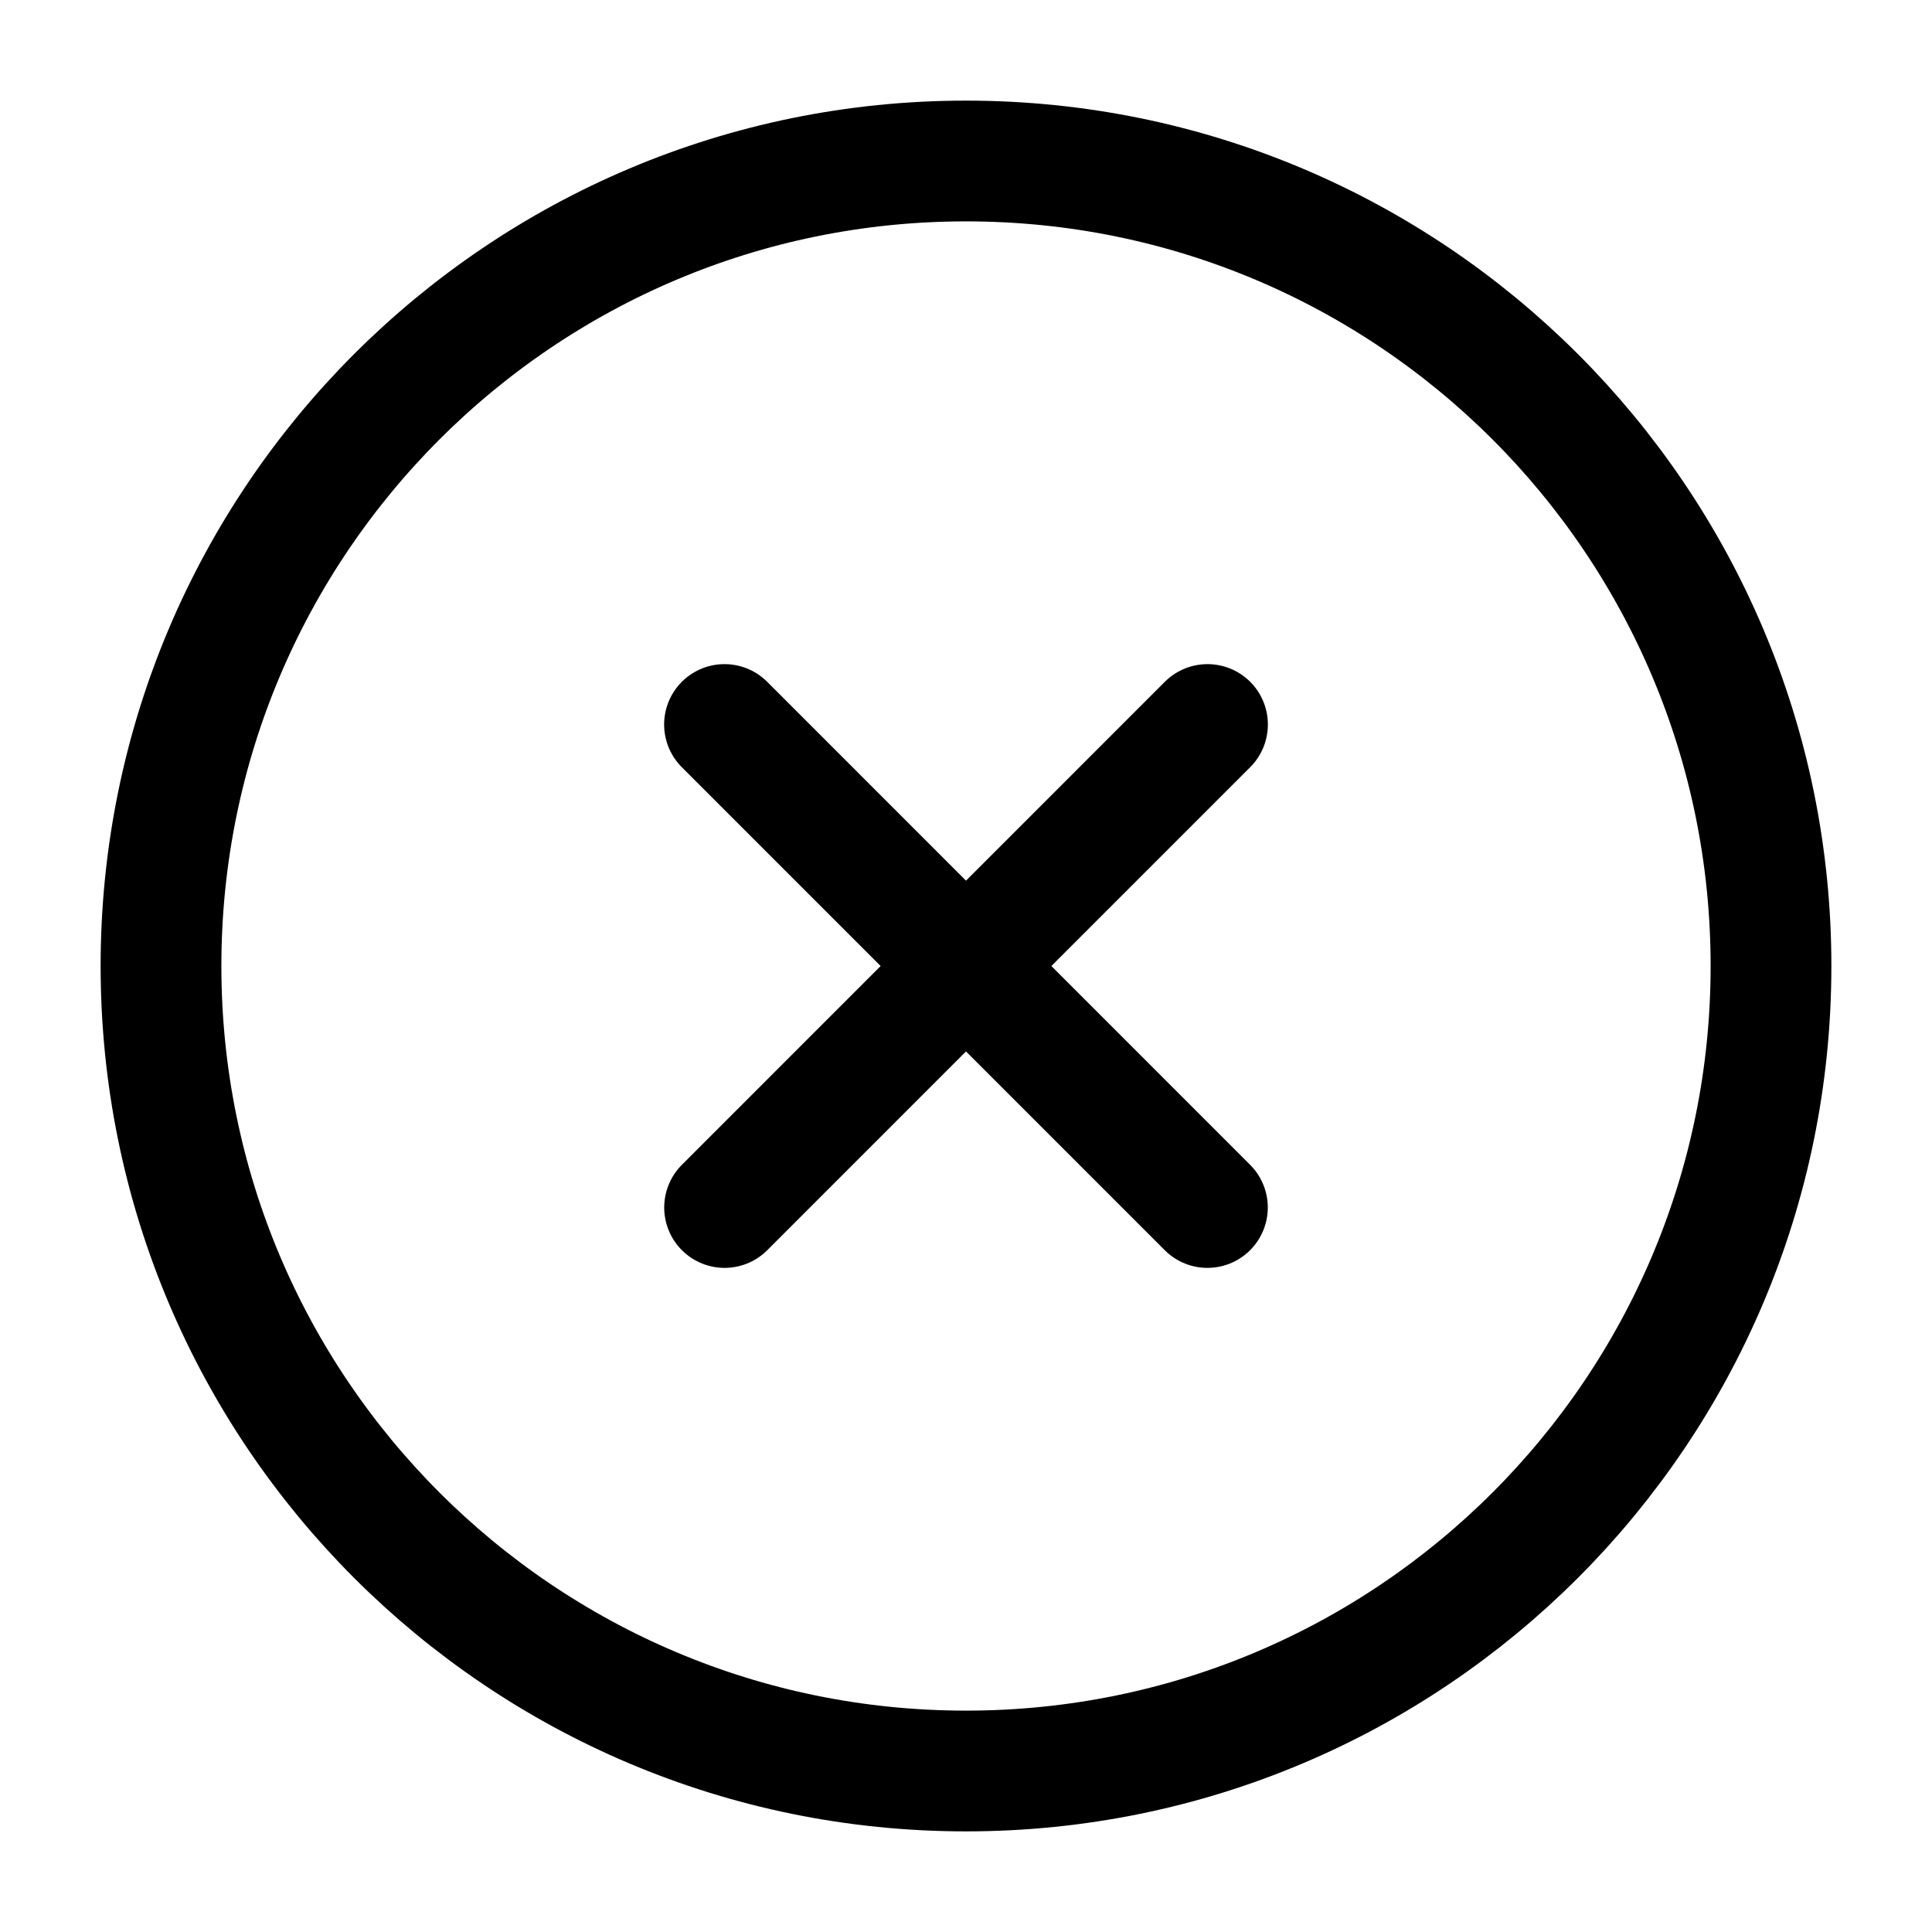
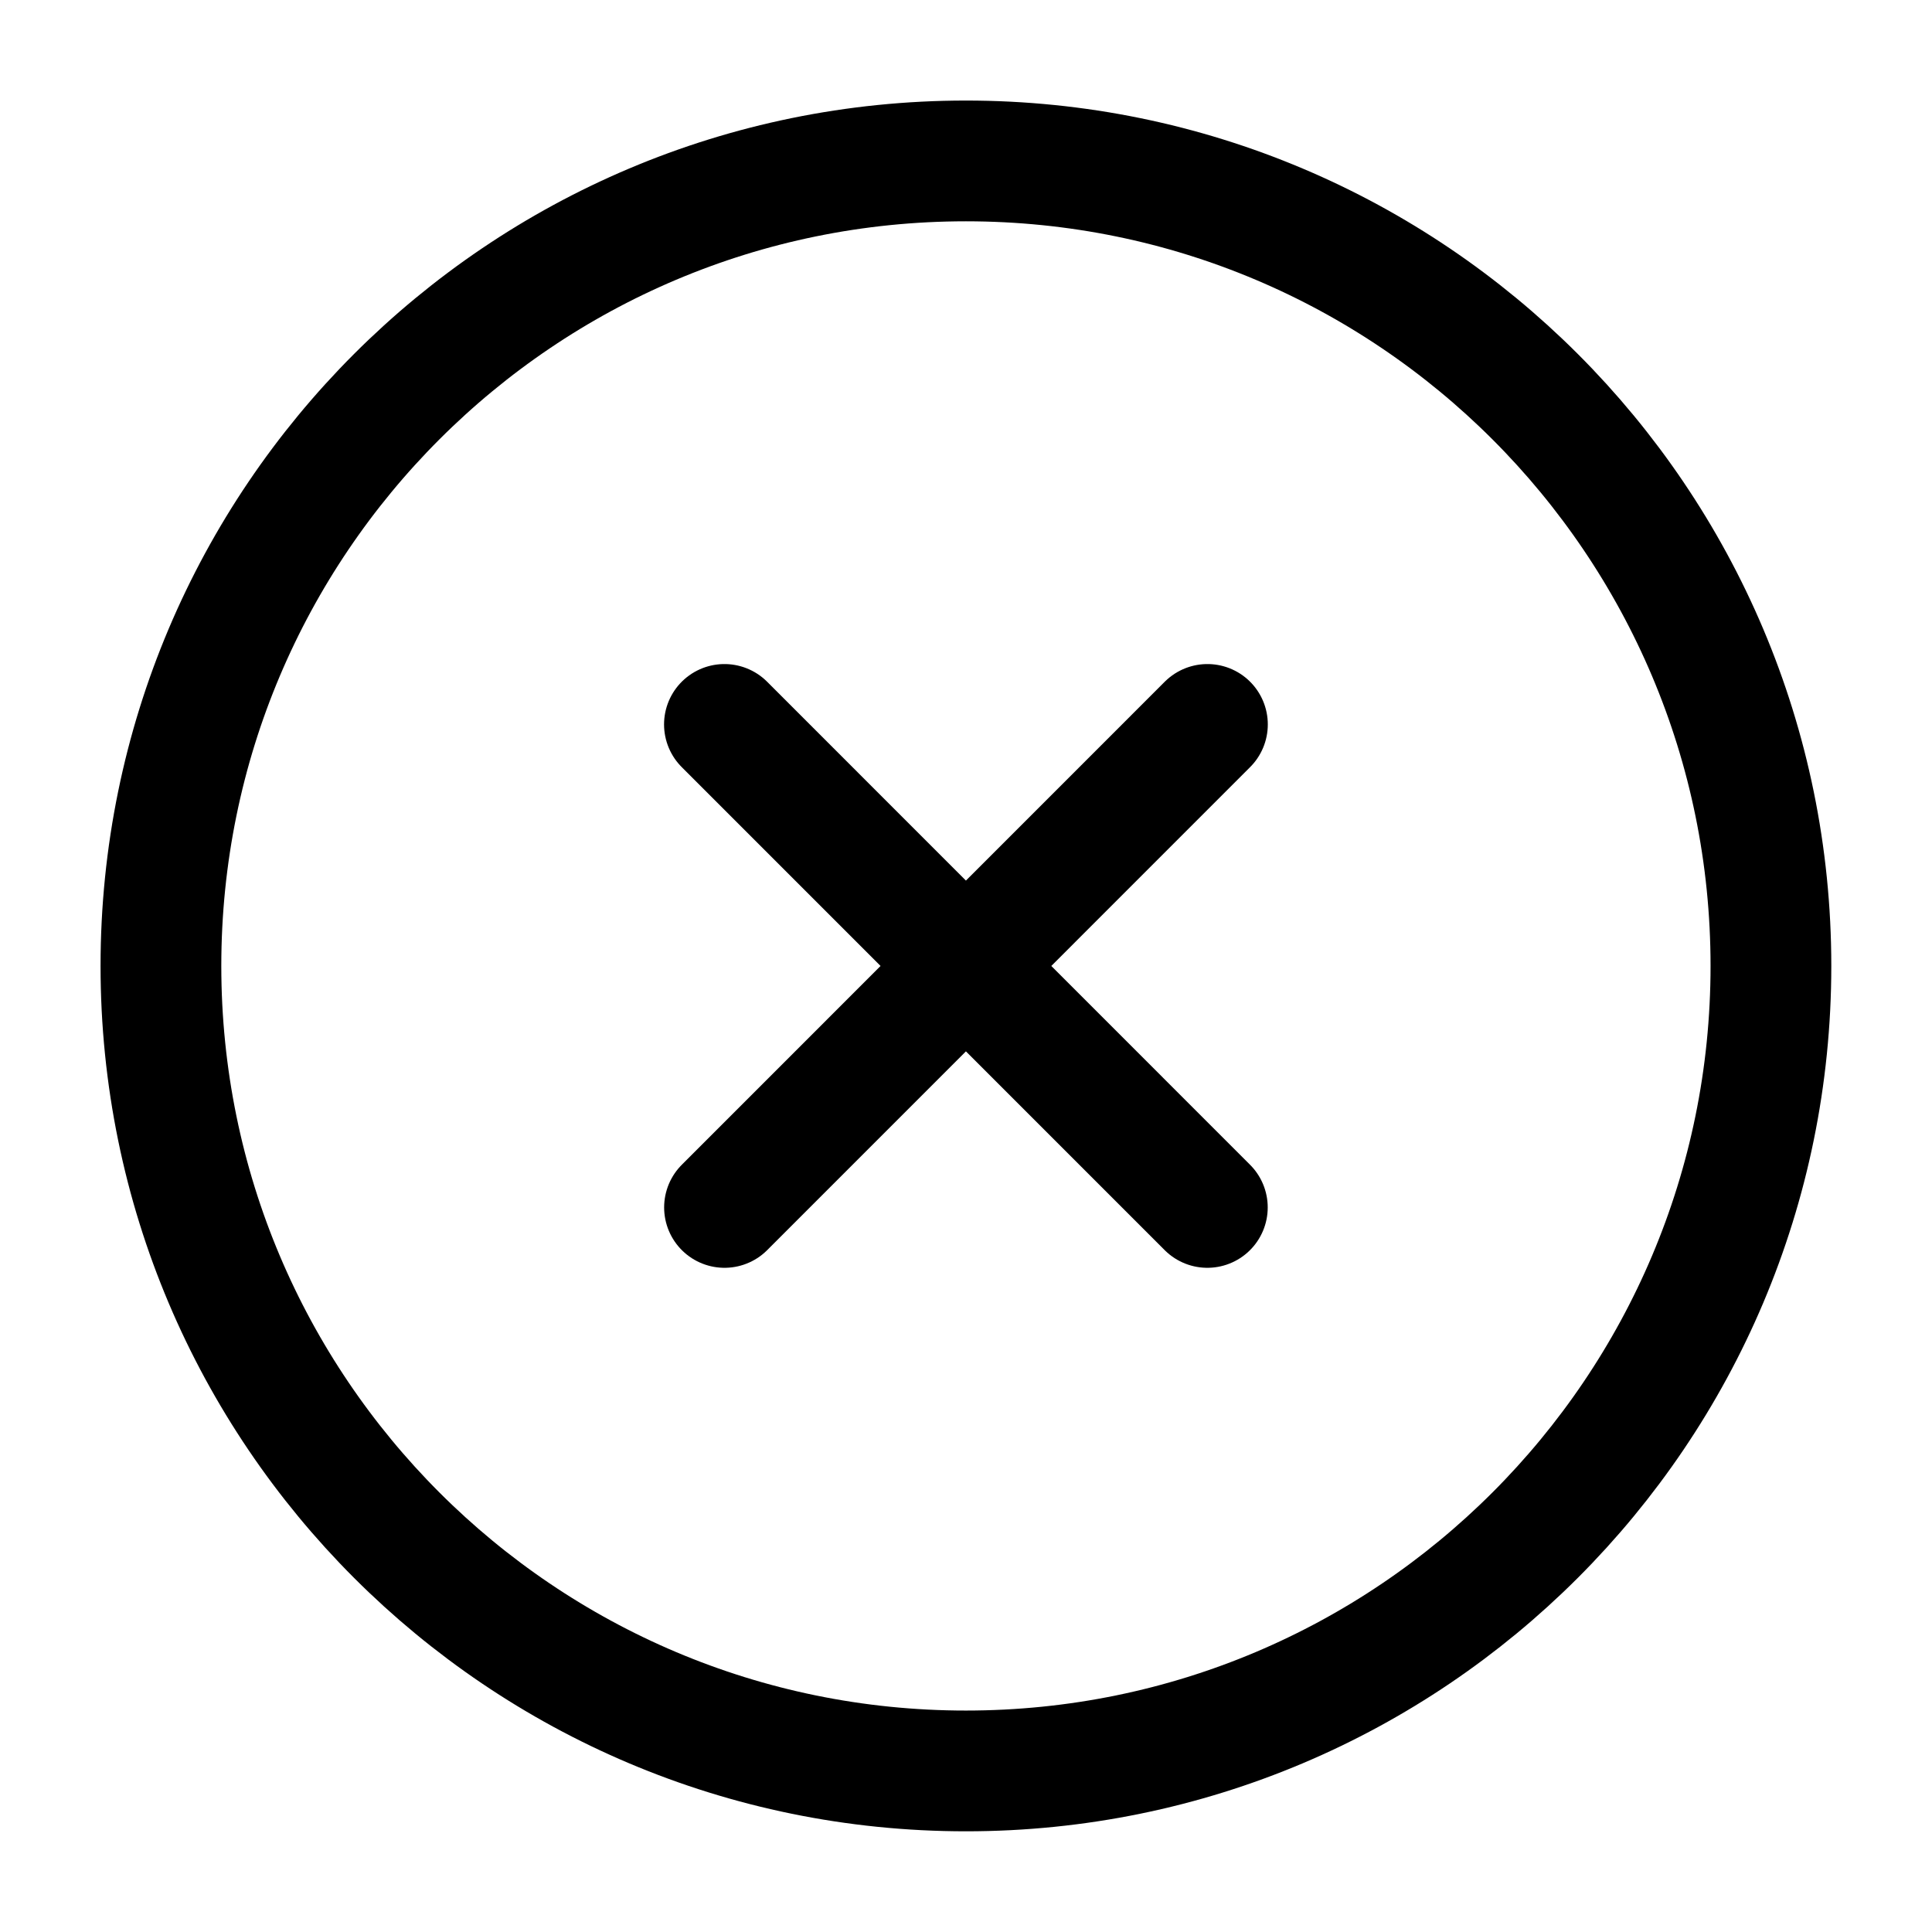
<svg xmlns="http://www.w3.org/2000/svg" width="24" height="24" viewBox="0 0 24 24" fill="none">
-   <path d="M14.999 15L9 9M9.001 15L15 9" stroke="#000000" stroke-width="1.5" stroke-linecap="round" stroke-linejoin="round" />
-   <path d="M22 12C22 6.477 17.523 2 12 2C6.477 2 2 6.477 2 12C2 17.523 6.477 22 12 22C17.523 22 22 17.523 22 12Z" stroke="#000000" stroke-width="1.5" />
+   <g transform="translate(1.2491,1.2491)">
+     <g>
+       <path d="M13.749 13.75L7.75 7.75M7.751 13.75L13.75 7.75" stroke="#000000" stroke-width="1.5" stroke-linecap="round" stroke-linejoin="round" />
+       <path d="M20.75 10.75C20.75 5.227 16.273 0.75 10.75 0.75C5.227 0.75 0.75 5.227 0.75 10.75C0.75 16.273 5.227 20.75 10.75 20.75C16.273 20.75 20.75 16.273 20.75 10.75Z" stroke="#000000" stroke-width="1.5" />
+     </g>
+   </g>
</svg>
